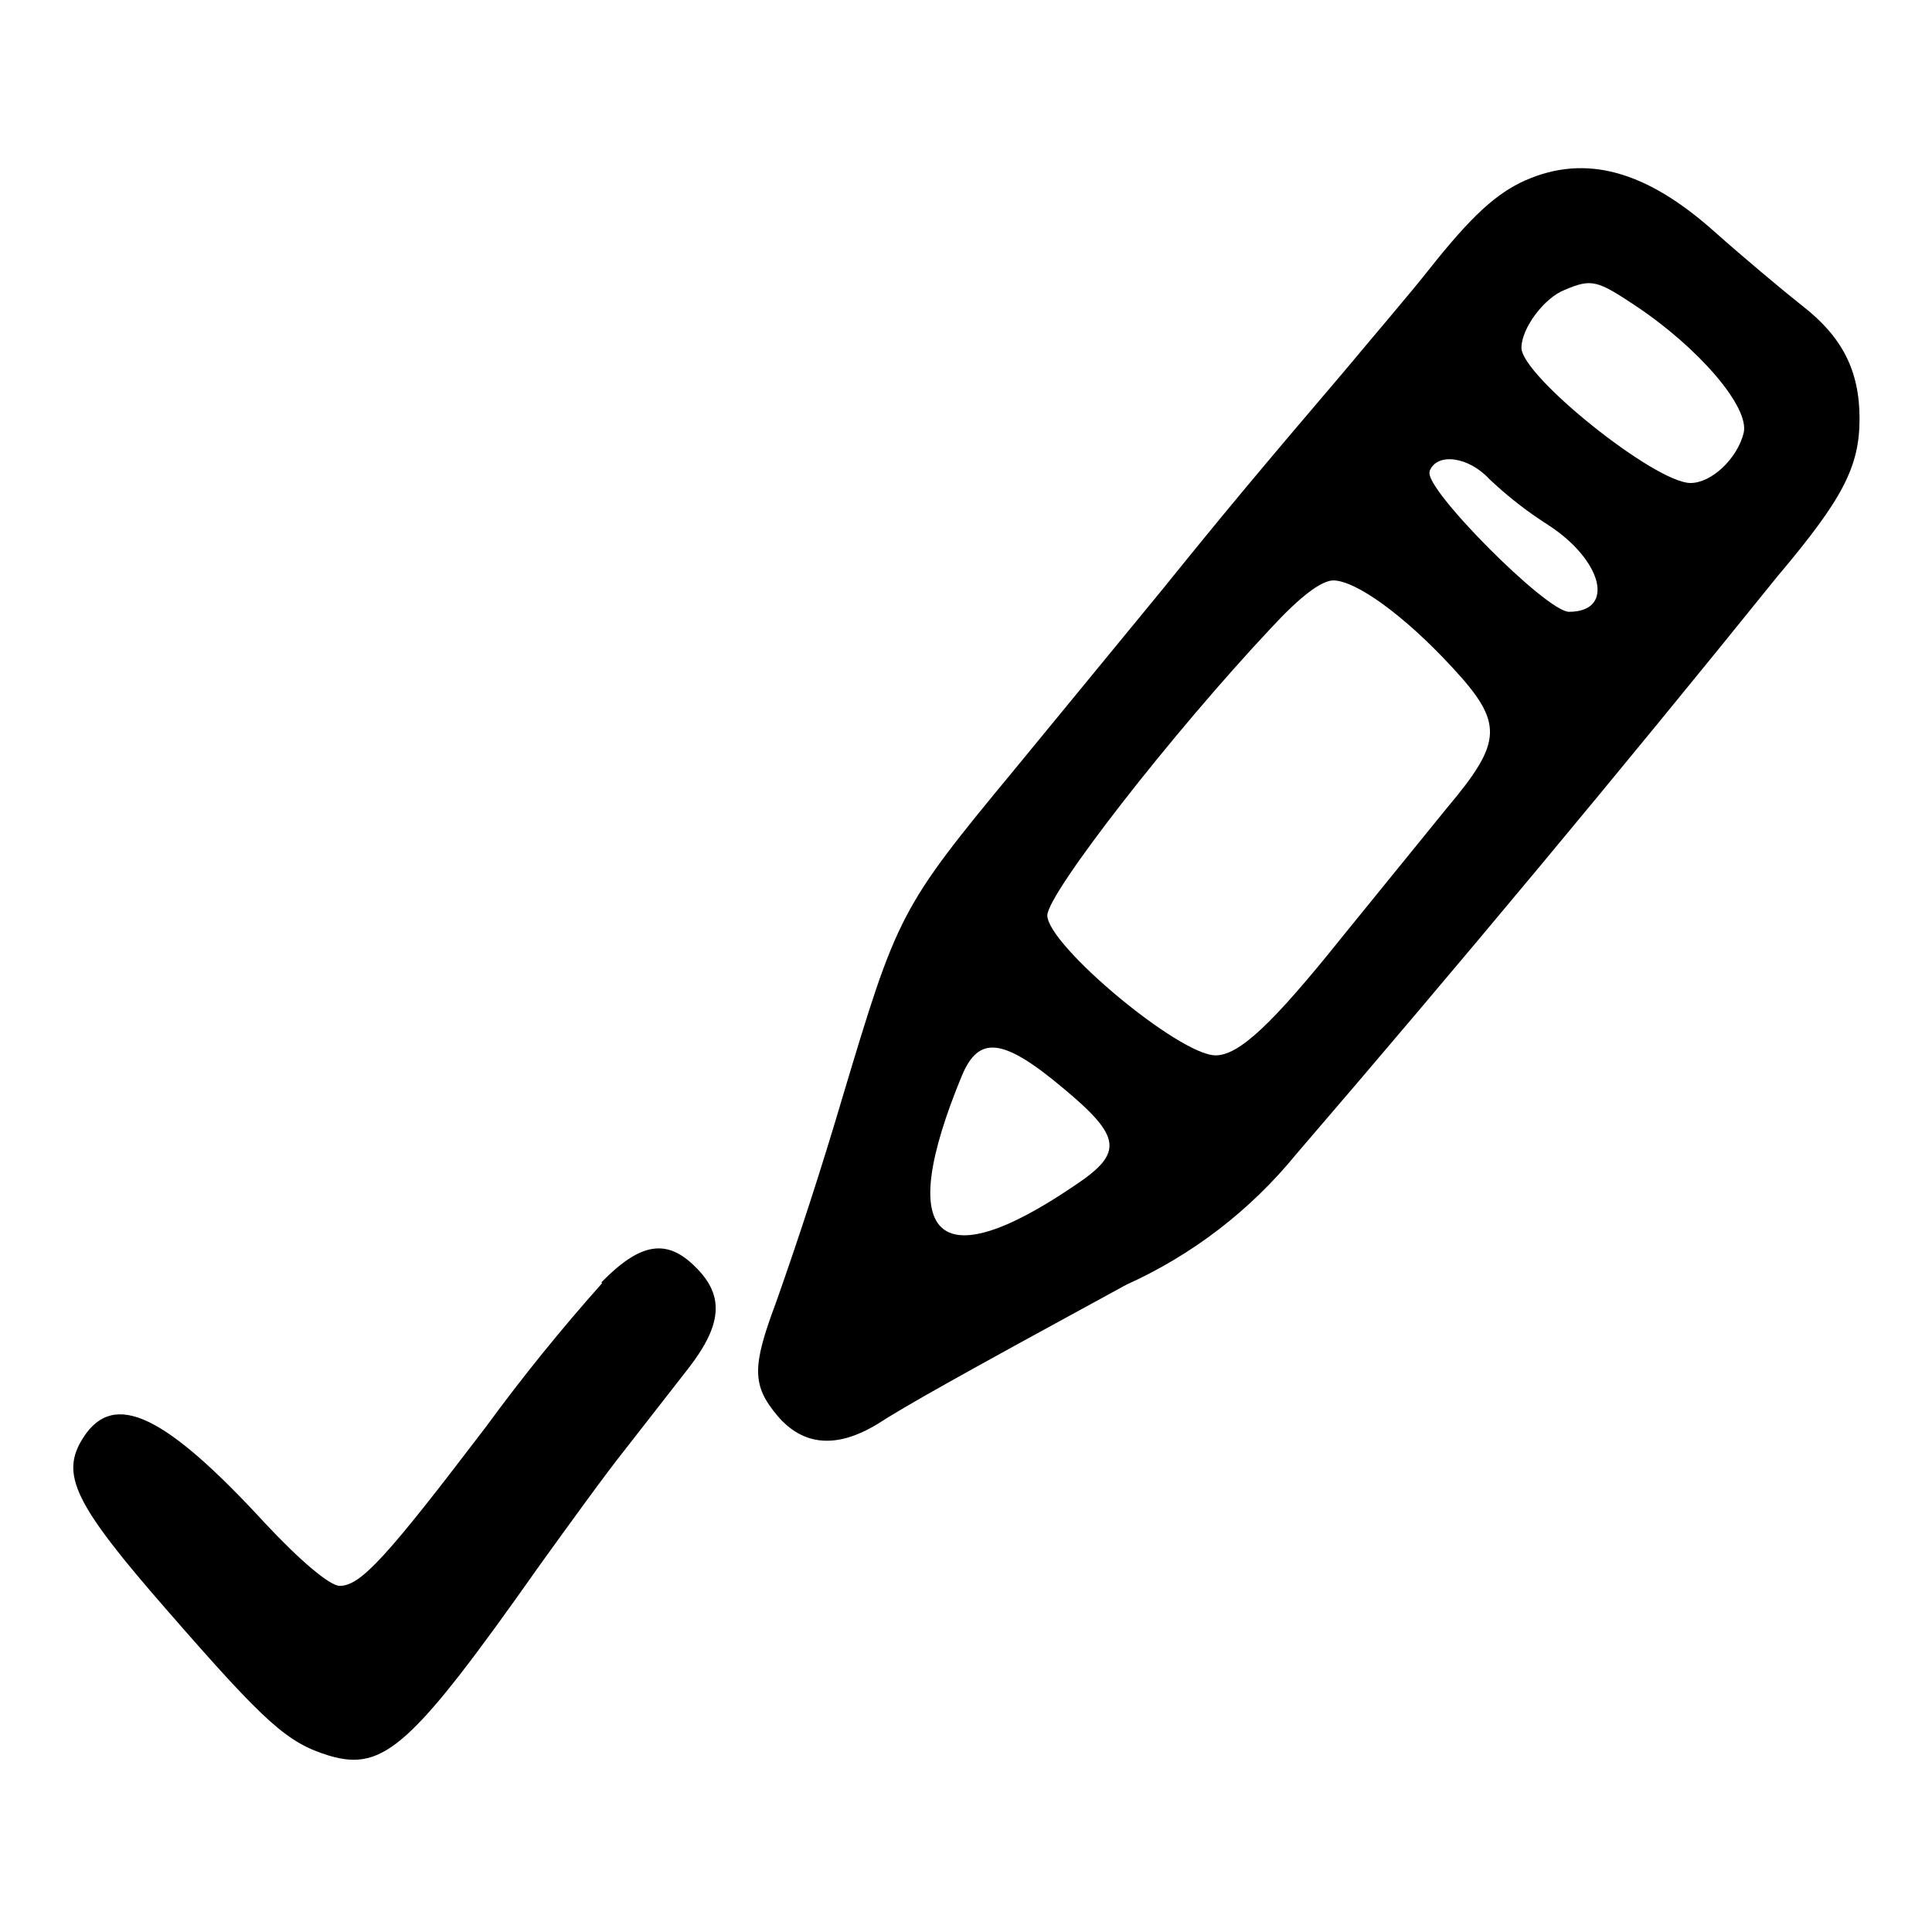
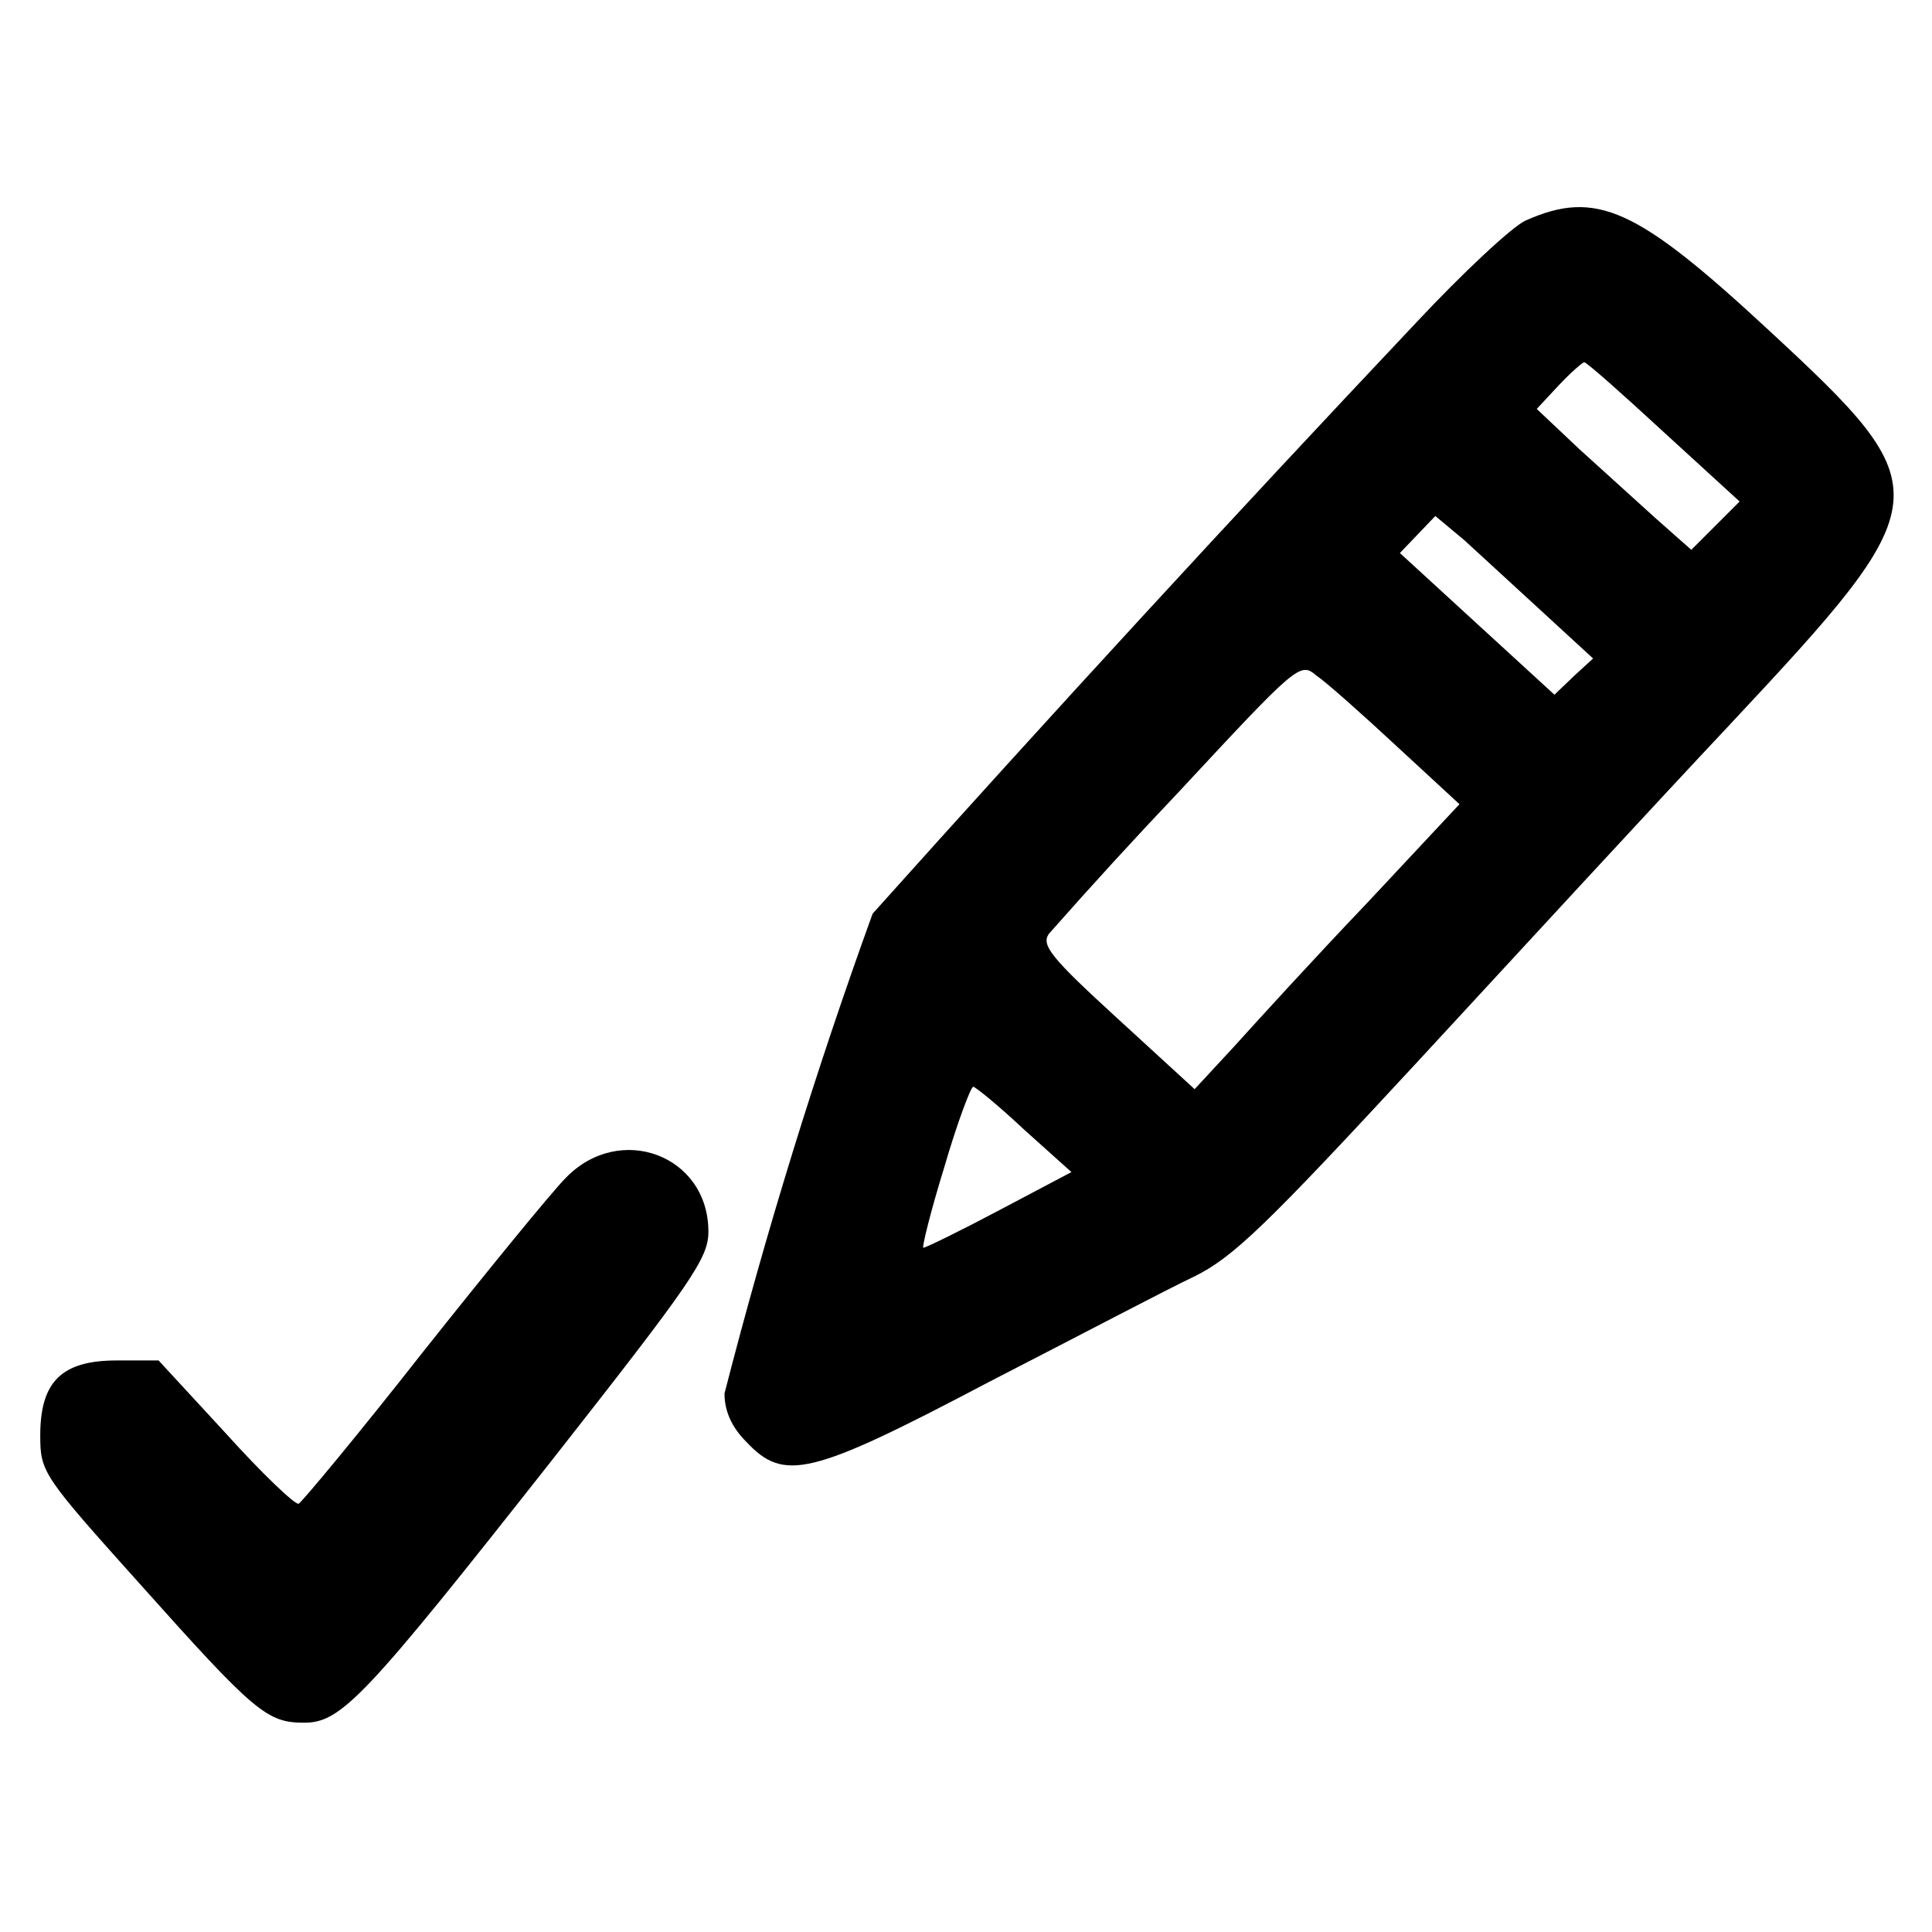
<svg xmlns="http://www.w3.org/2000/svg" fill="currentColor" viewBox="0 0 240 240">
-   <path fill-rule="evenodd" d="M189.5 22.4c-3.6 1.6-6.7 4.4-12 11.1-2.2 2.8-7 8.4-10.5 12.6-10.4 12.2-15 17.7-22.5 27l-18.4 22.4c-14.4 17.4-14.6 18-21.5 41a511 511 0 0 1-8.2 25.3c-3 8-3 10.3.2 14.1q4.8 5.6 12.4 1c3.4-2.2 9.6-5.7 30.9-17.3a58 58 0 0 0 21.1-16.2 2952 2952 0 0 0 59.8-71.8C228.9 62 231 58 231 52s-2.2-10.2-7.1-14c-2.4-1.9-7.3-6-10.9-9.2-8.5-7.6-16-9.7-23.5-6.4m4.9 13.6c-2.6 1-5.4 4.8-5.4 7.2 0 3.5 16.6 16.8 21 16.8 2.6 0 5.8-3 6.6-6.2S211 43.2 203.2 38c-4.8-3.2-5.5-3.4-8.8-2m-16.8 22.6c-.8 2 14.5 17.4 17.3 17.4 5.8 0 4.2-6.4-2.6-10.8a48 48 0 0 1-7.3-5.7c-2.6-2.8-6.5-3.3-7.4-1M158 77.9c-12.5 13.3-27.8 33-27.9 35.8 0 3.7 16.4 17.4 20.9 17.4 2.9 0 7-3.8 15.8-14.8l13-16c6.9-8.2 7-10.5.6-17.4-6-6.5-12-10.8-14.8-10.8q-2.3.1-7.6 5.8m-38.5 55.7c-8.4 20.3-3.2 25.4 14.1 13.6 6-4 5.7-6-1.5-12-7.5-6.3-10.5-6.6-12.6-1.6m-44.7 25.8a238 238 0 0 0-14.4 17.8C48 193.5 44.8 197 42.2 197c-1.2 0-4.8-3-9.2-7.7-12.5-13.6-18.8-16.6-22.6-10.8-3 4.6-1.3 8.2 10.5 21.7 12.2 14 14.8 16.3 20 17.9 6.8 2 10.3-1.2 26.1-23.6 3.6-5 8.3-11.5 10.7-14.5l7.8-10c4.2-5.4 4.5-9 1-12.5-3.6-3.7-6.9-3.2-11.8 1.8" />
+   <path fill-rule="evenodd" d="M189.5 27.4c-1.7.8-7.8 6.5-13.6 12.7a3832 3832 0 0 0-67.5 73.4A649 649 0 0 0 90 173.1q0 3.3 2.7 6c4.7 5 7.9 4.3 30.1-7.4 10.9-5.6 22.3-11.6 25.5-13.1 4.9-2.4 9-6.4 27.6-26.5 12-13 29.5-32 39-42.1 26.2-28 26.3-29.1 4.8-49-16.4-15.2-21.4-17.5-30.2-13.6m4.1 20.5-2.7 2.9 5.3 5 9.6 8.7 4.3 3.8 3-3 3-3-9.4-8.6c-5.2-4.8-9.6-8.7-9.9-8.7-.2 0-1.7 1.3-3.2 2.9m-17.5 18.5-2.2 2.3 9.6 8.8 9.6 8.8 2.4-2.3 2.4-2.2-6.2-5.7-9.8-9-3.6-3zm-29.6 31.9a662 662 0 0 0-16.2 17.7c-1 1.4.3 3 8.5 10.5l9.6 8.8 5-5.4c2.7-3 10-11 16.4-17.7l11.5-12.3-7.8-7.2c-4.3-4-8.8-8-10-8.8-2-1.7-2.4-1.3-17 14.4M117.3 145c-1.7 5.5-2.8 10-2.6 10 .3 0 4.6-2.1 9.5-4.7l8.9-4.7-5.8-5.2c-3.2-3-6-5.3-6.4-5.4-.3 0-2 4.5-3.6 10m-47 1.3c-1.7 1.7-9.7 11.5-17.8 21.7-8 10.2-15 18.6-15.4 18.8S32.5 183 28 178l-8.3-9h-5.2c-6.8 0-9.5 2.6-9.5 9.3 0 4.6.3 5 12.5 18.6C31.7 212.8 33.2 214 37.8 214s7.6-3.2 30.6-32.4C86 159.2 88 156.3 88 153c0-9.5-11-13.6-17.7-6.7" />
</svg>
